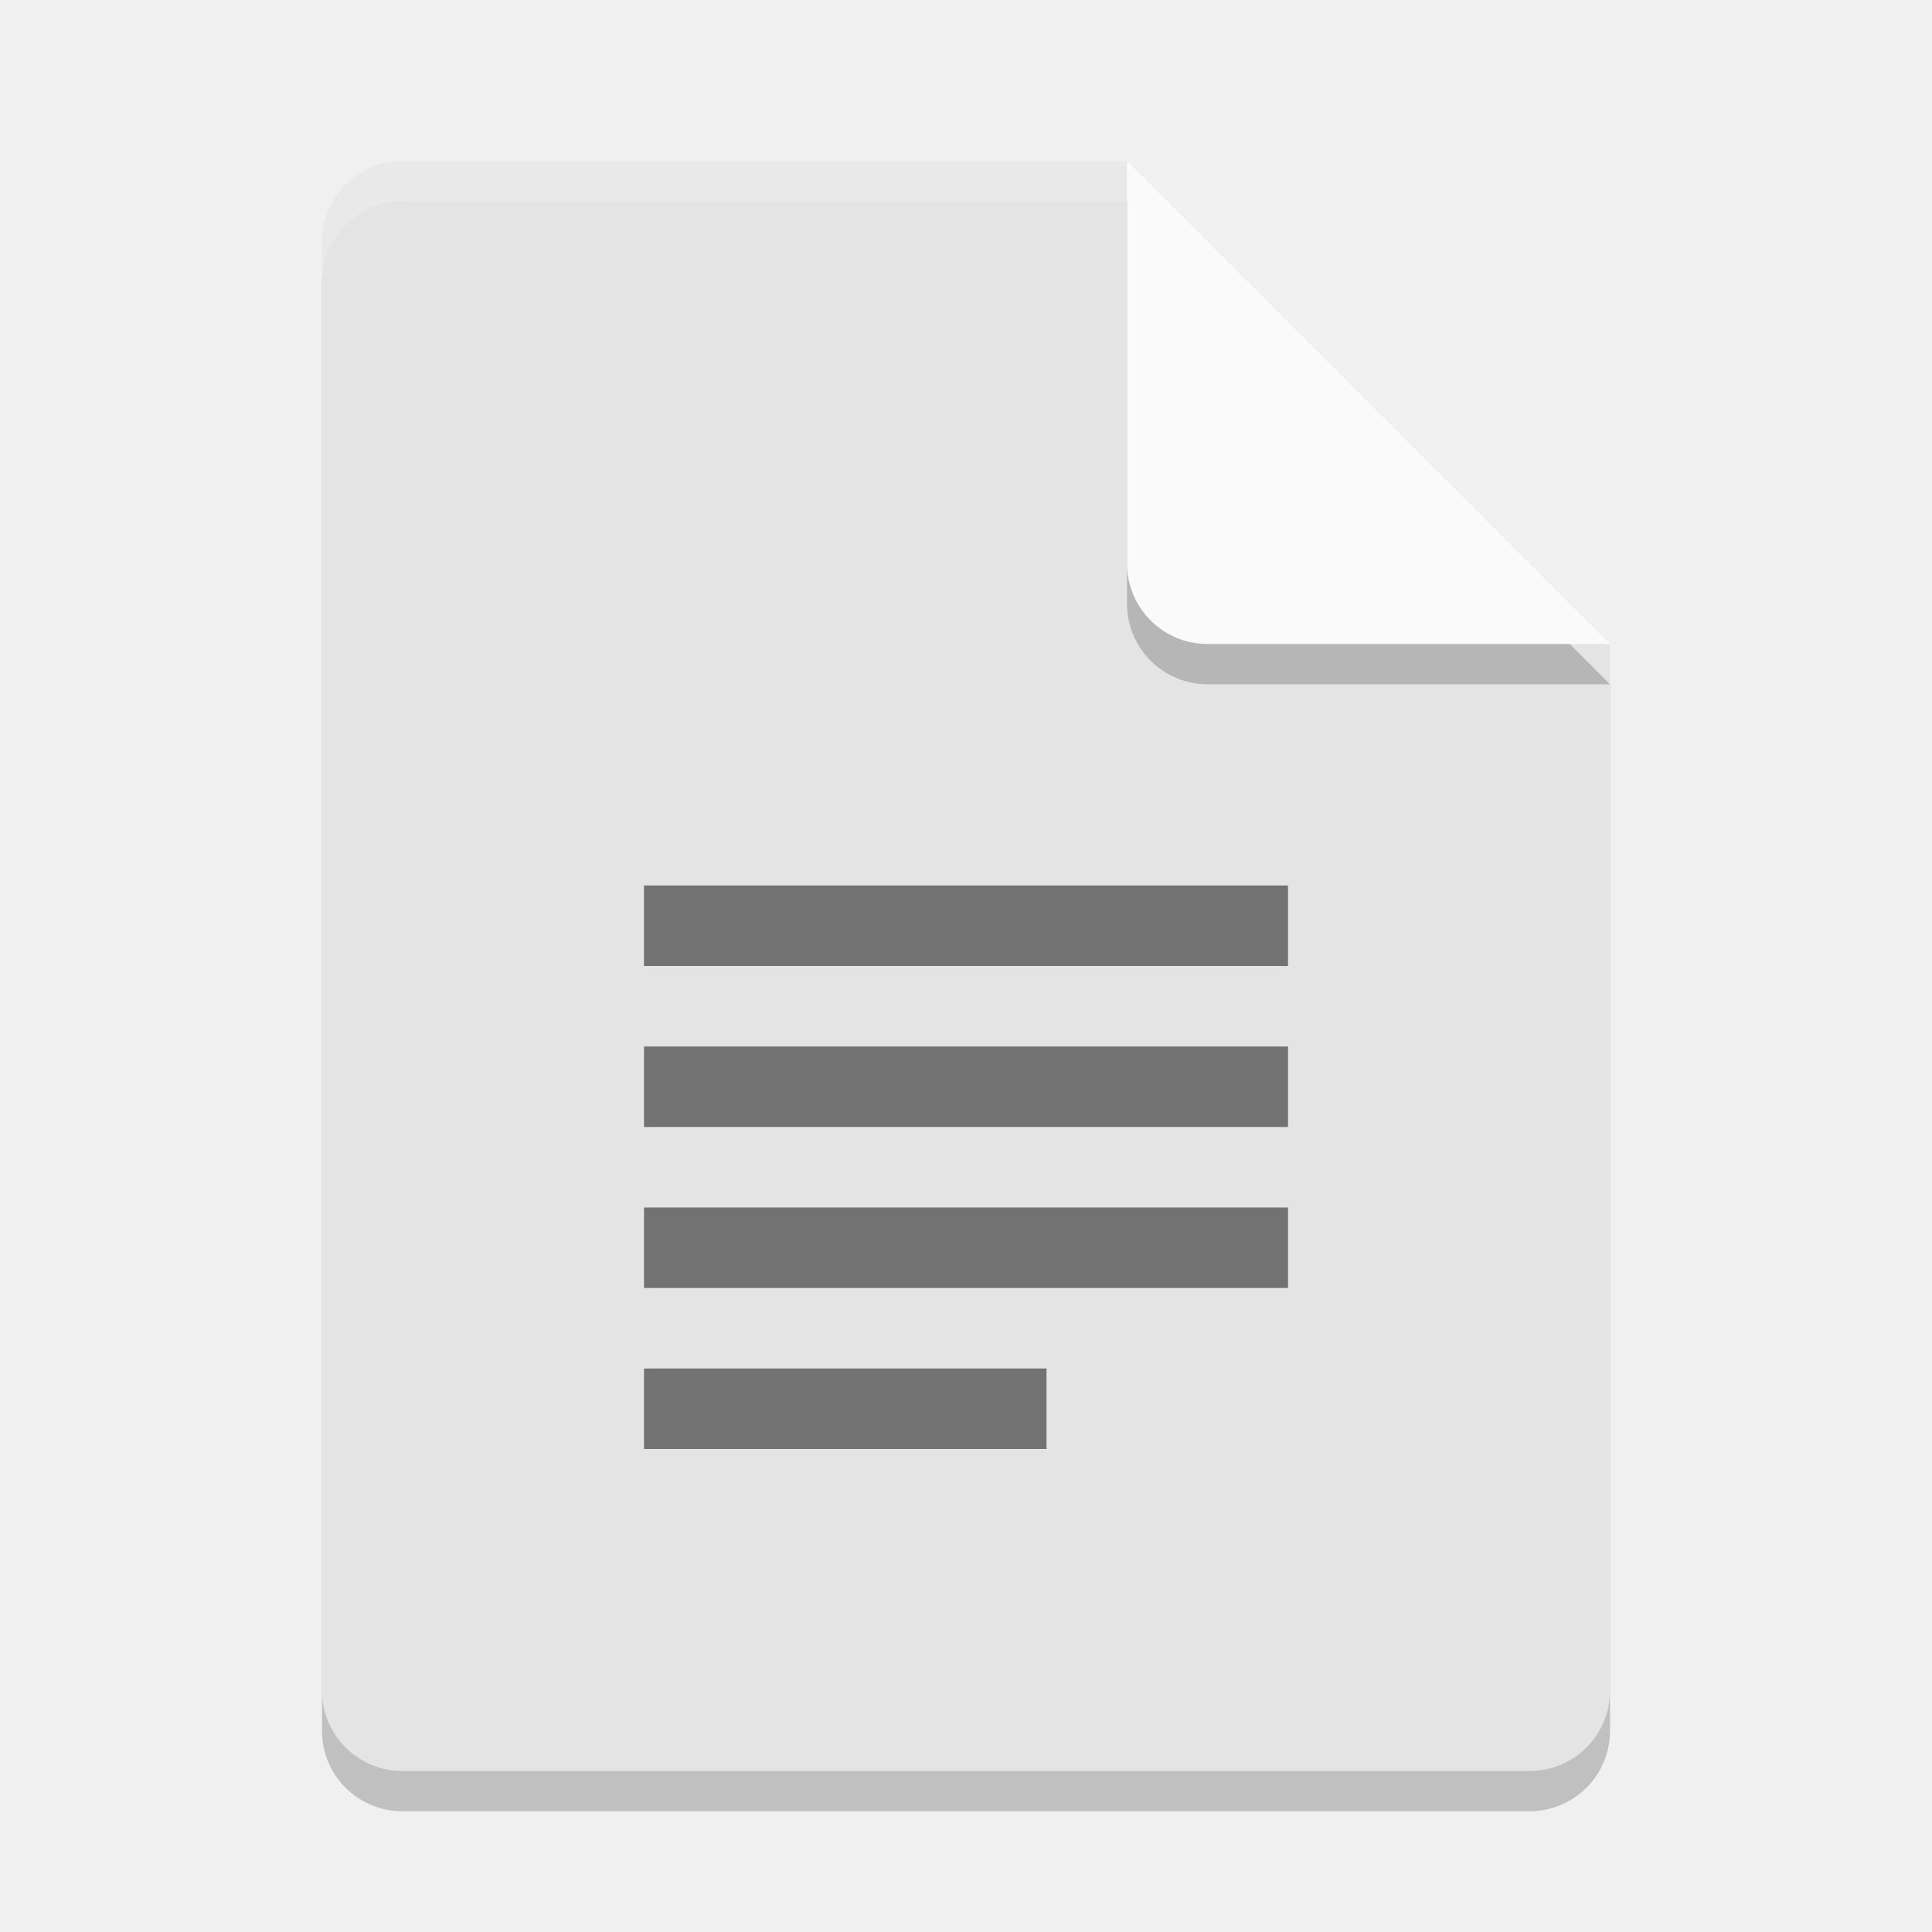
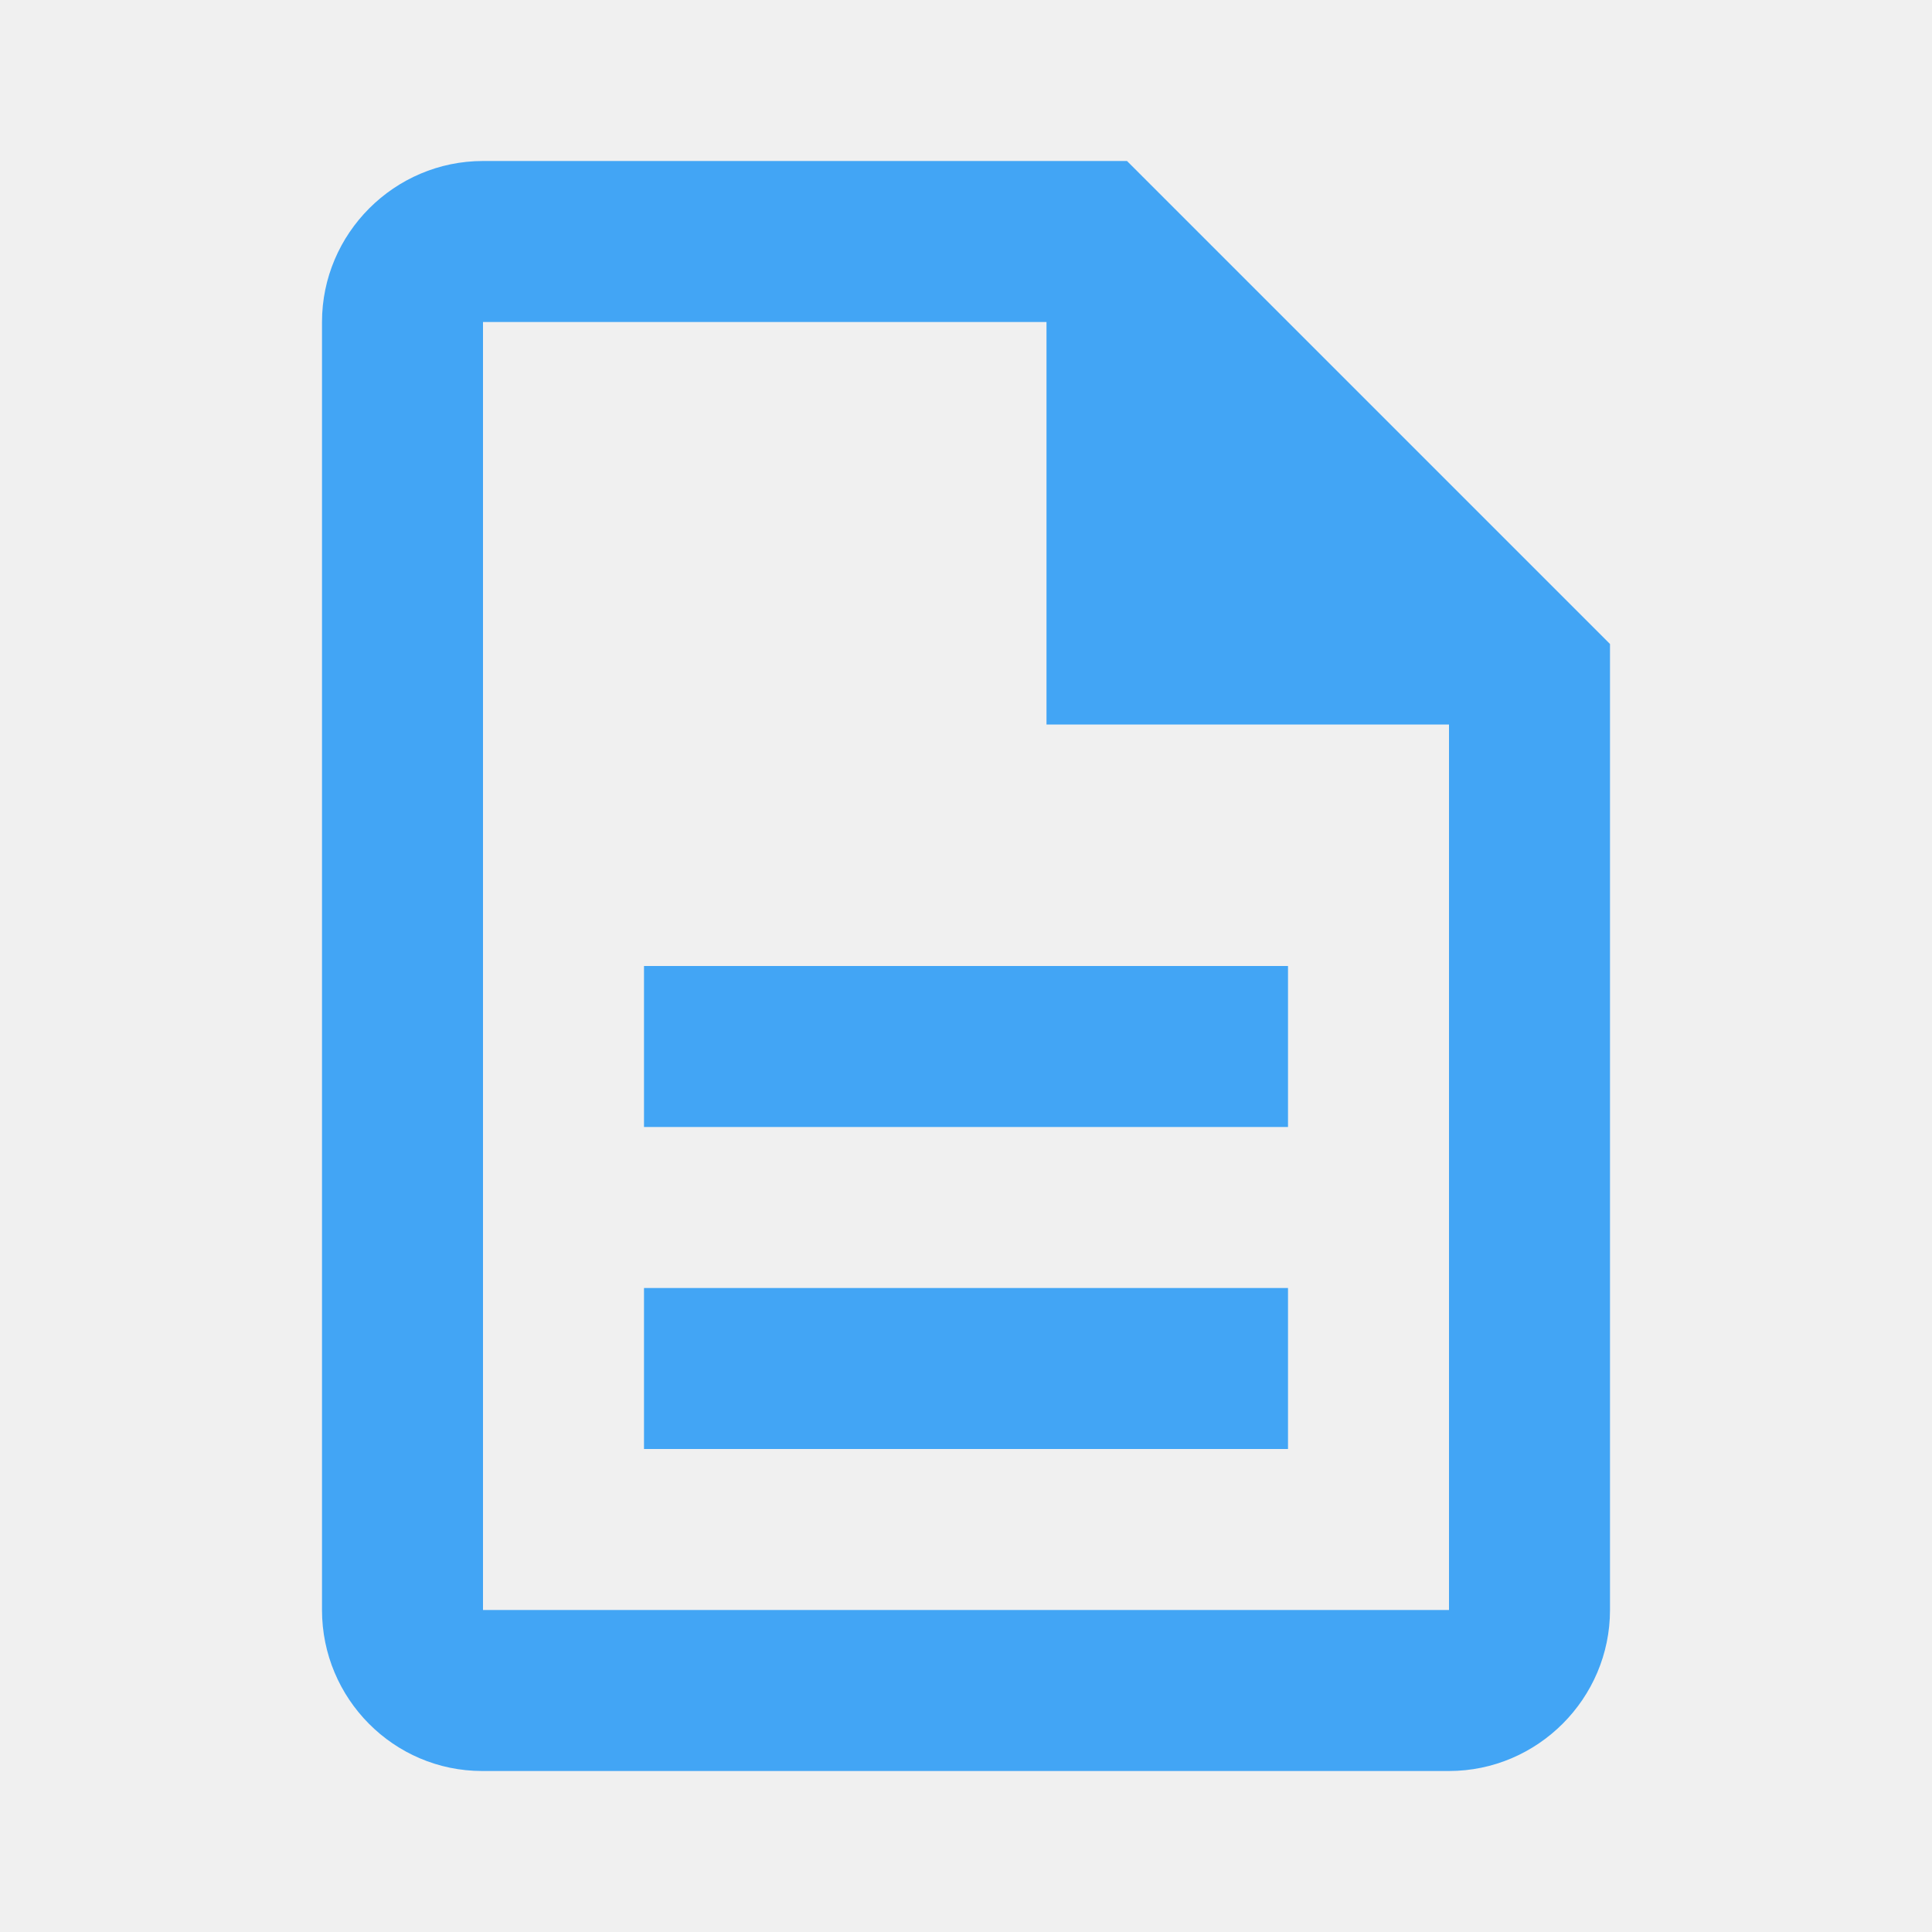
- <svg xmlns="http://www.w3.org/2000/svg" width="24" height="24" version="1">
-   <path style="opacity:0.2" d="m 5,2.5 c -0.554,0 -1,0.446 -1,1 v 18 c 0,0.554 0.446,1 1,1 h 14 c 0.554,0 1,-0.446 1,-1 V 8.5 L 14.5,8 14,2.5 Z" />
-   <path style="fill:#e4e4e4" d="M 5,2 C 4.446,2 4,2.446 4,3 v 18 c 0,0.554 0.446,1 1,1 h 14 c 0.554,0 1,-0.446 1,-1 V 8 L 14.5,7.5 14,2 Z" />
-   <path style="opacity:0.2;fill:#ffffff" d="M 5,2 C 4.446,2 4,2.446 4,3 v 0.5 c 0,-0.554 0.446,-1 1,-1 h 9 L 19.5,8 H 20 L 14,2 Z" />
-   <path style="opacity:0.2" d="m 14,2.5 v 5 c 0,0.552 0.448,1 1,1 h 5 z" />
-   <path style="fill:#fafafa" d="m 14,2 v 5 c 0,0.552 0.448,1 1,1 h 5 z" />
-   <path style="opacity:0.5" d="m 8,18 v -1 h 5 v 1 z m 0,-2 v -1 h 8 v 1 z m 0,-2 v -1 h 8 v 1 z m 0,-2 v -1 h 8 v 1 z" />
+ <svg xmlns="http://www.w3.org/2000/svg" fill="none" viewBox="0 0 24 24">
+   <path d="M0 0h24v24H0z" />
+   <path fill="#42a5f5" d="M8 16h8v2H8zm0-4h8v2H8zm6-10H6c-1.1 0-2 .9-2 2v16c0 1.1.89 2 1.99 2H18c1.1 0 2-.9 2-2V8zm4 18H6V4h7v5h5z" />
</svg>
